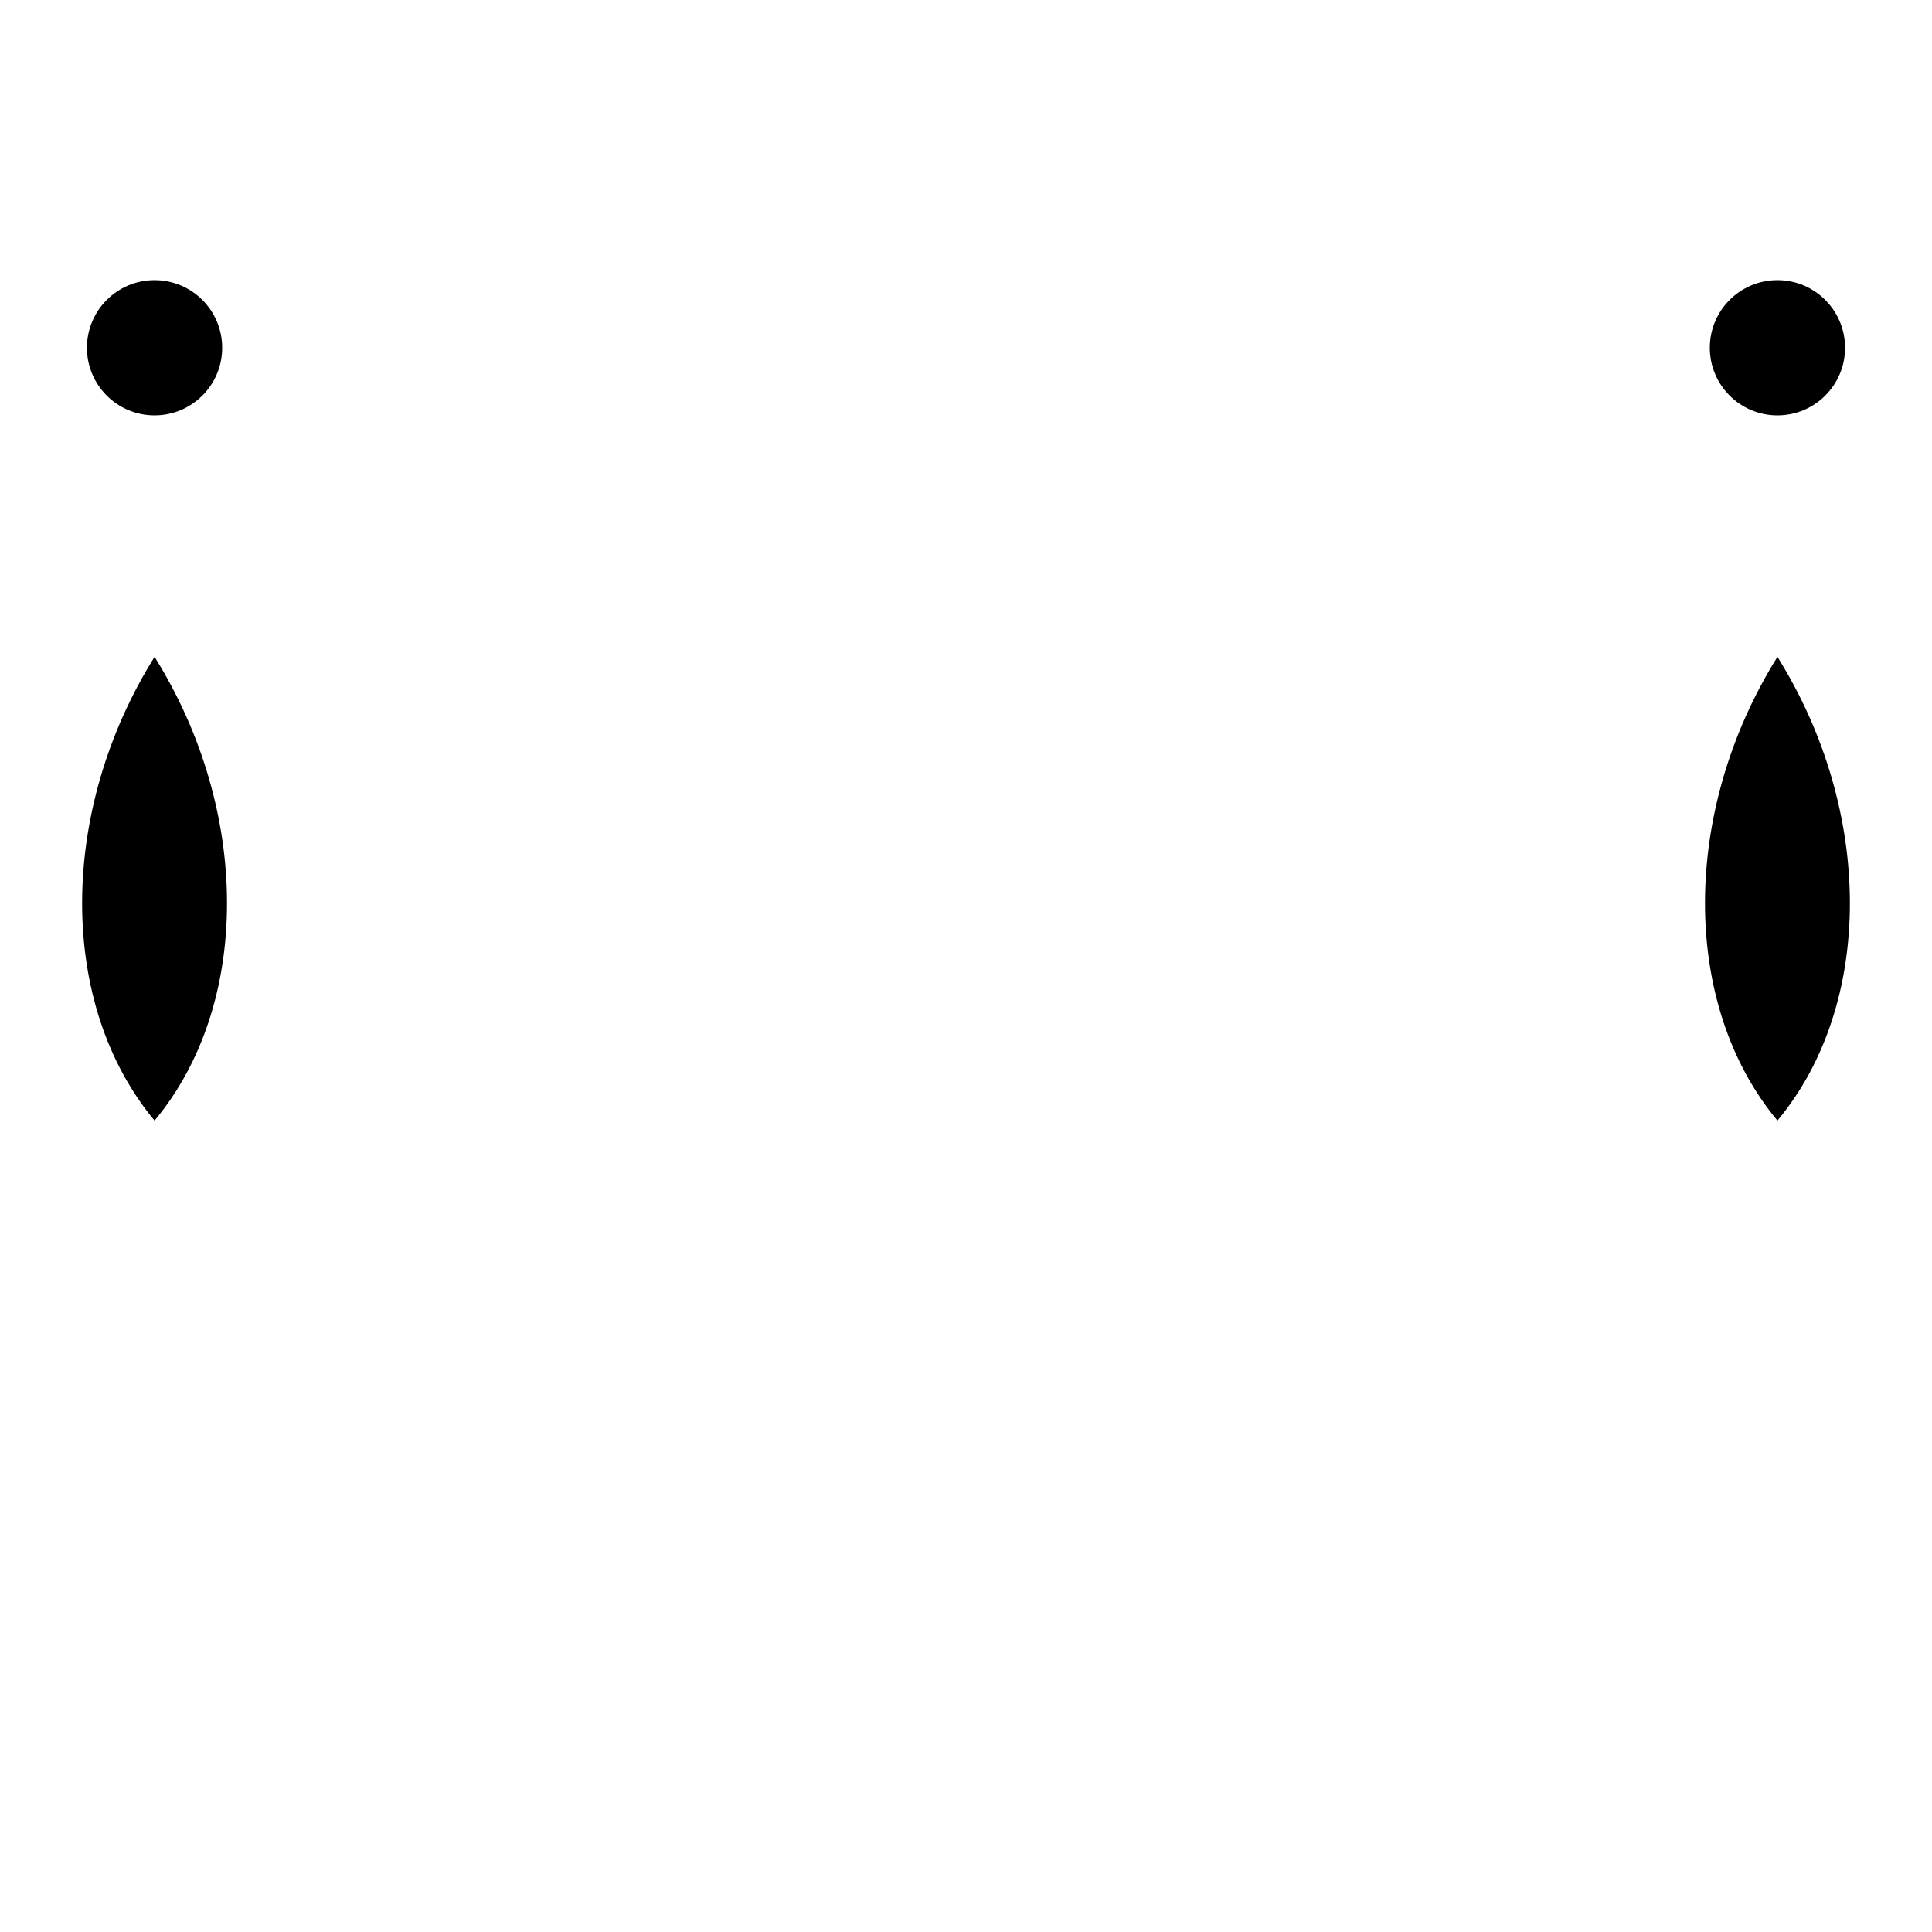
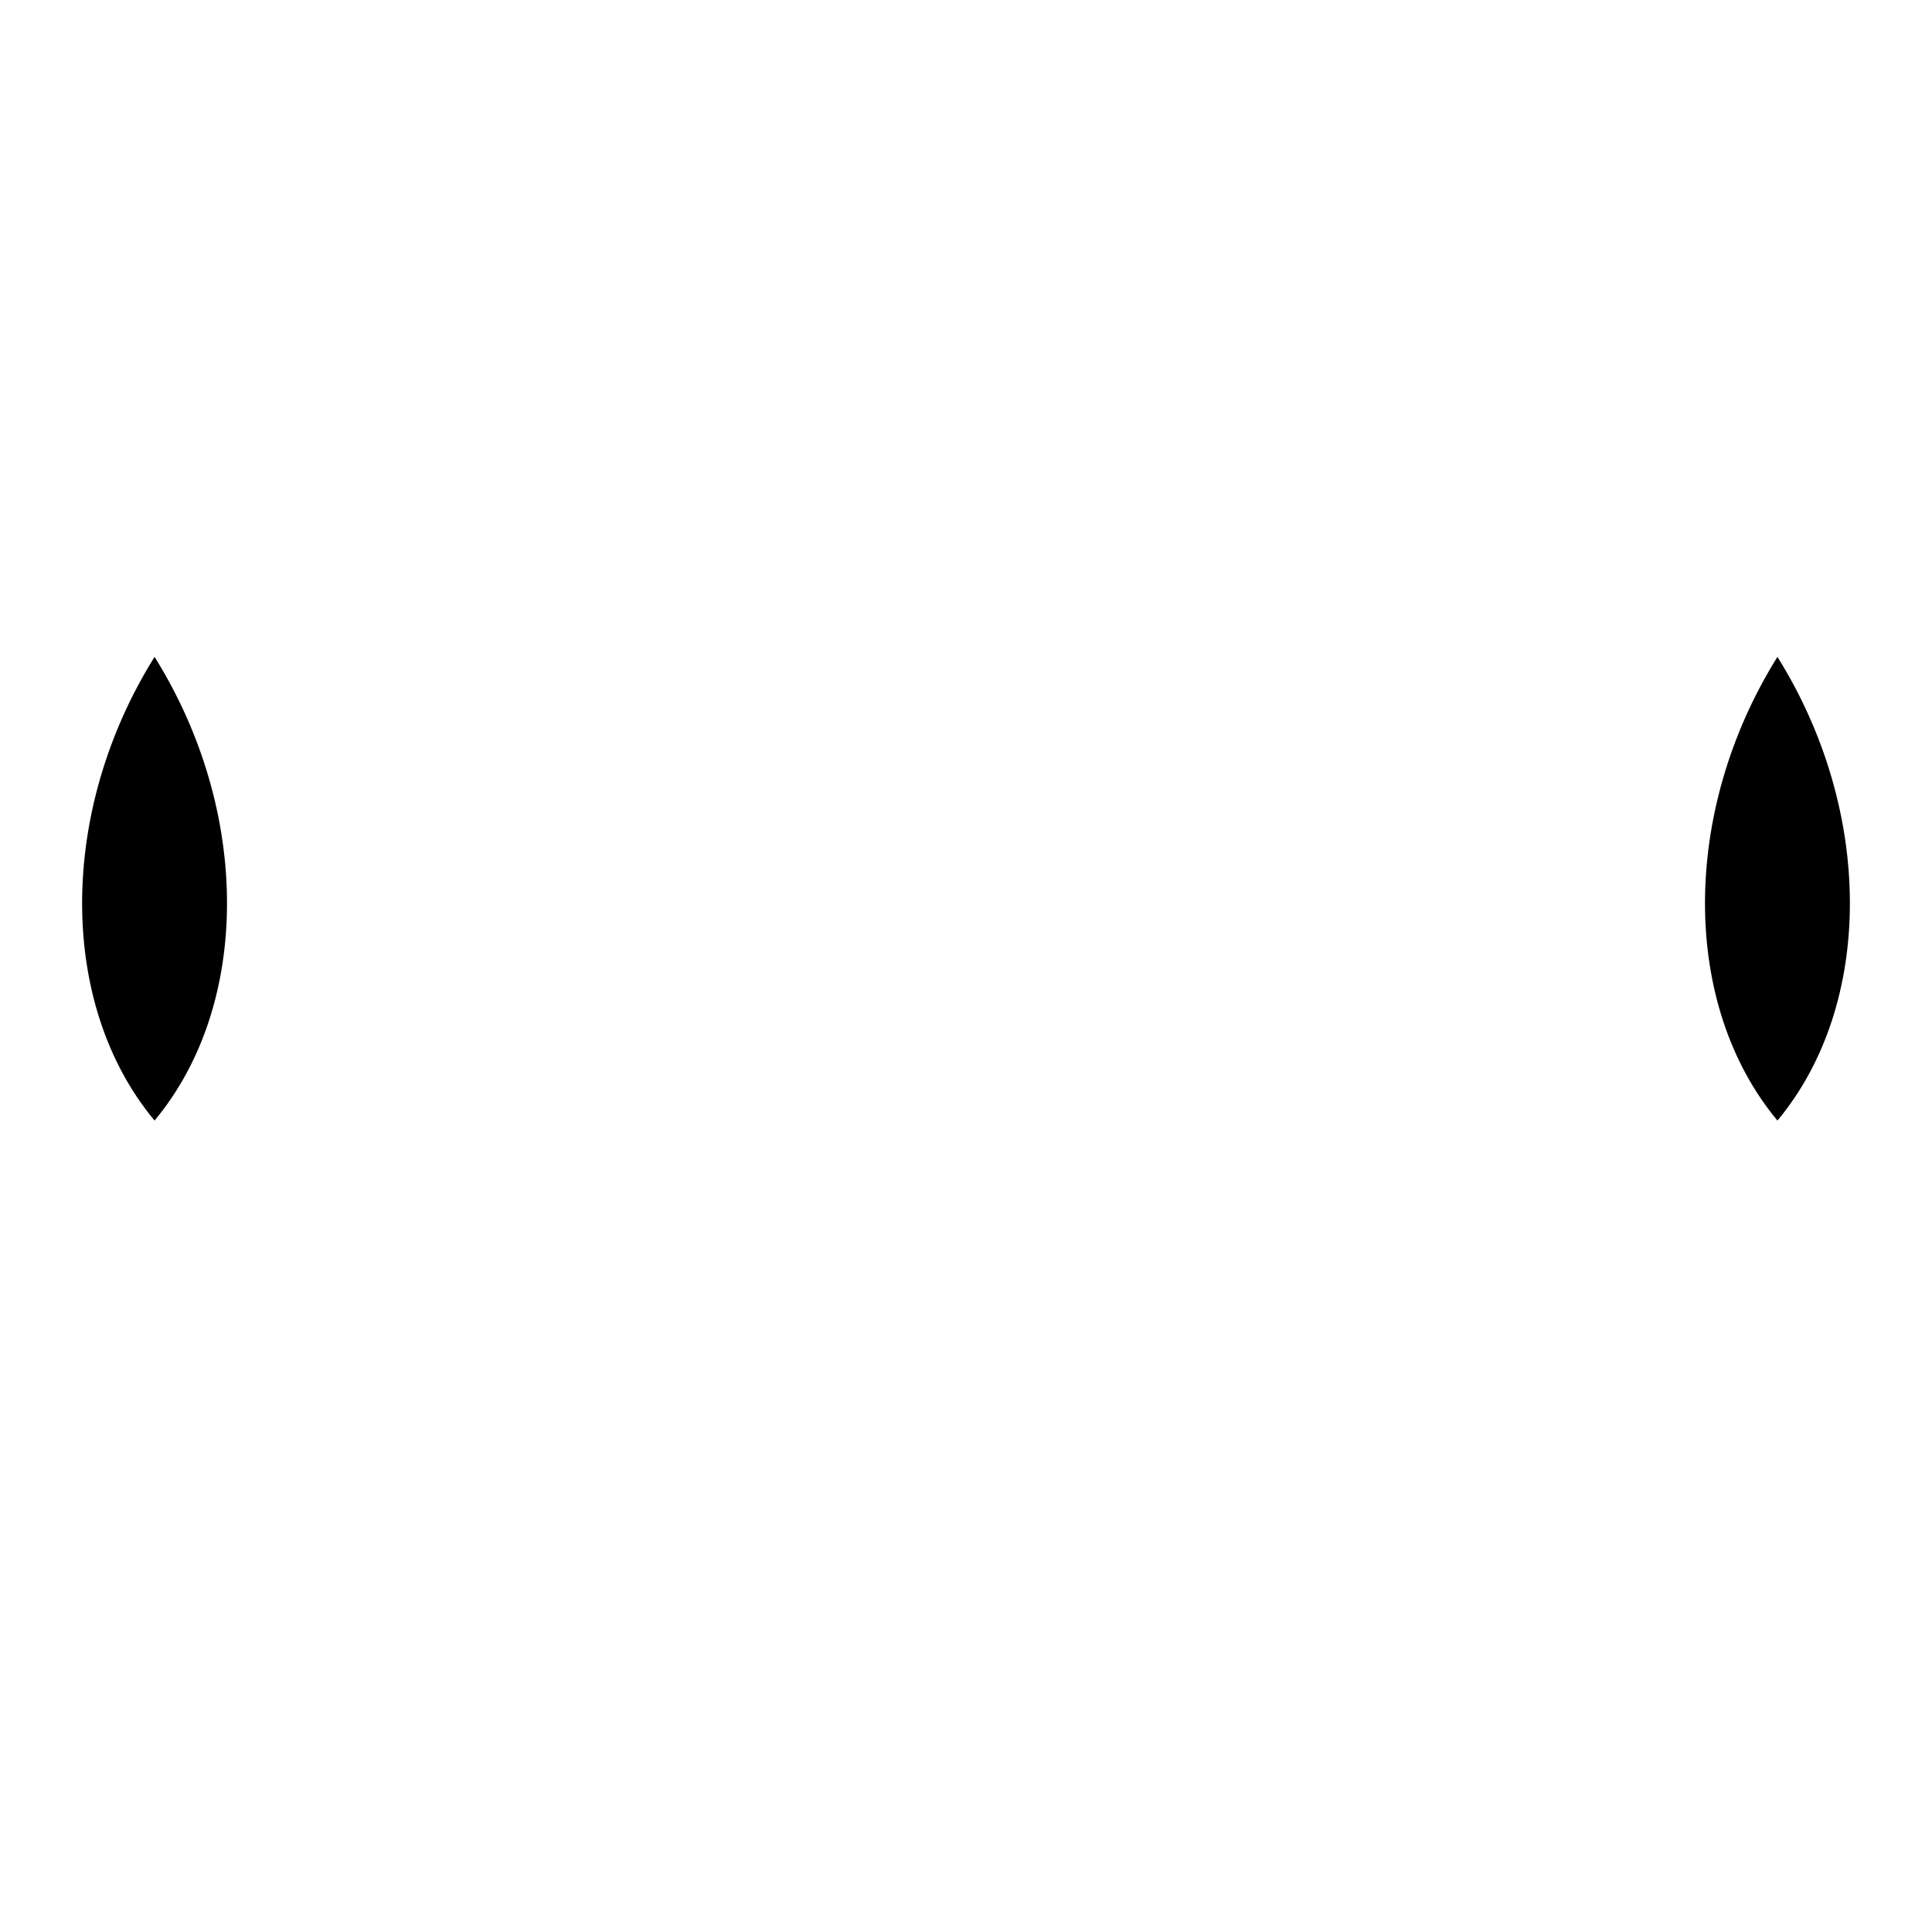
<svg xmlns="http://www.w3.org/2000/svg" viewBox="0 0 100 100">
  <g fill="#000">
-     <circle cx="8" cy="18" r="3.5" />
-     <path d="M8 24 L8 34" />
+     <path d="M8 16 L8 34" />
    <path d="M8 34 C3 42 3 52 8 58 C13 52 13 42 8 34Z" />
-     <circle cx="92" cy="18" r="3.5" />
-     <path d="M92 24 L92 34" />
+     <path d="M92 16 L92 34" />
    <path d="M92 34 C87 42 87 52 92 58 C97 52 97 42 92 34Z" />
  </g>
</svg>
